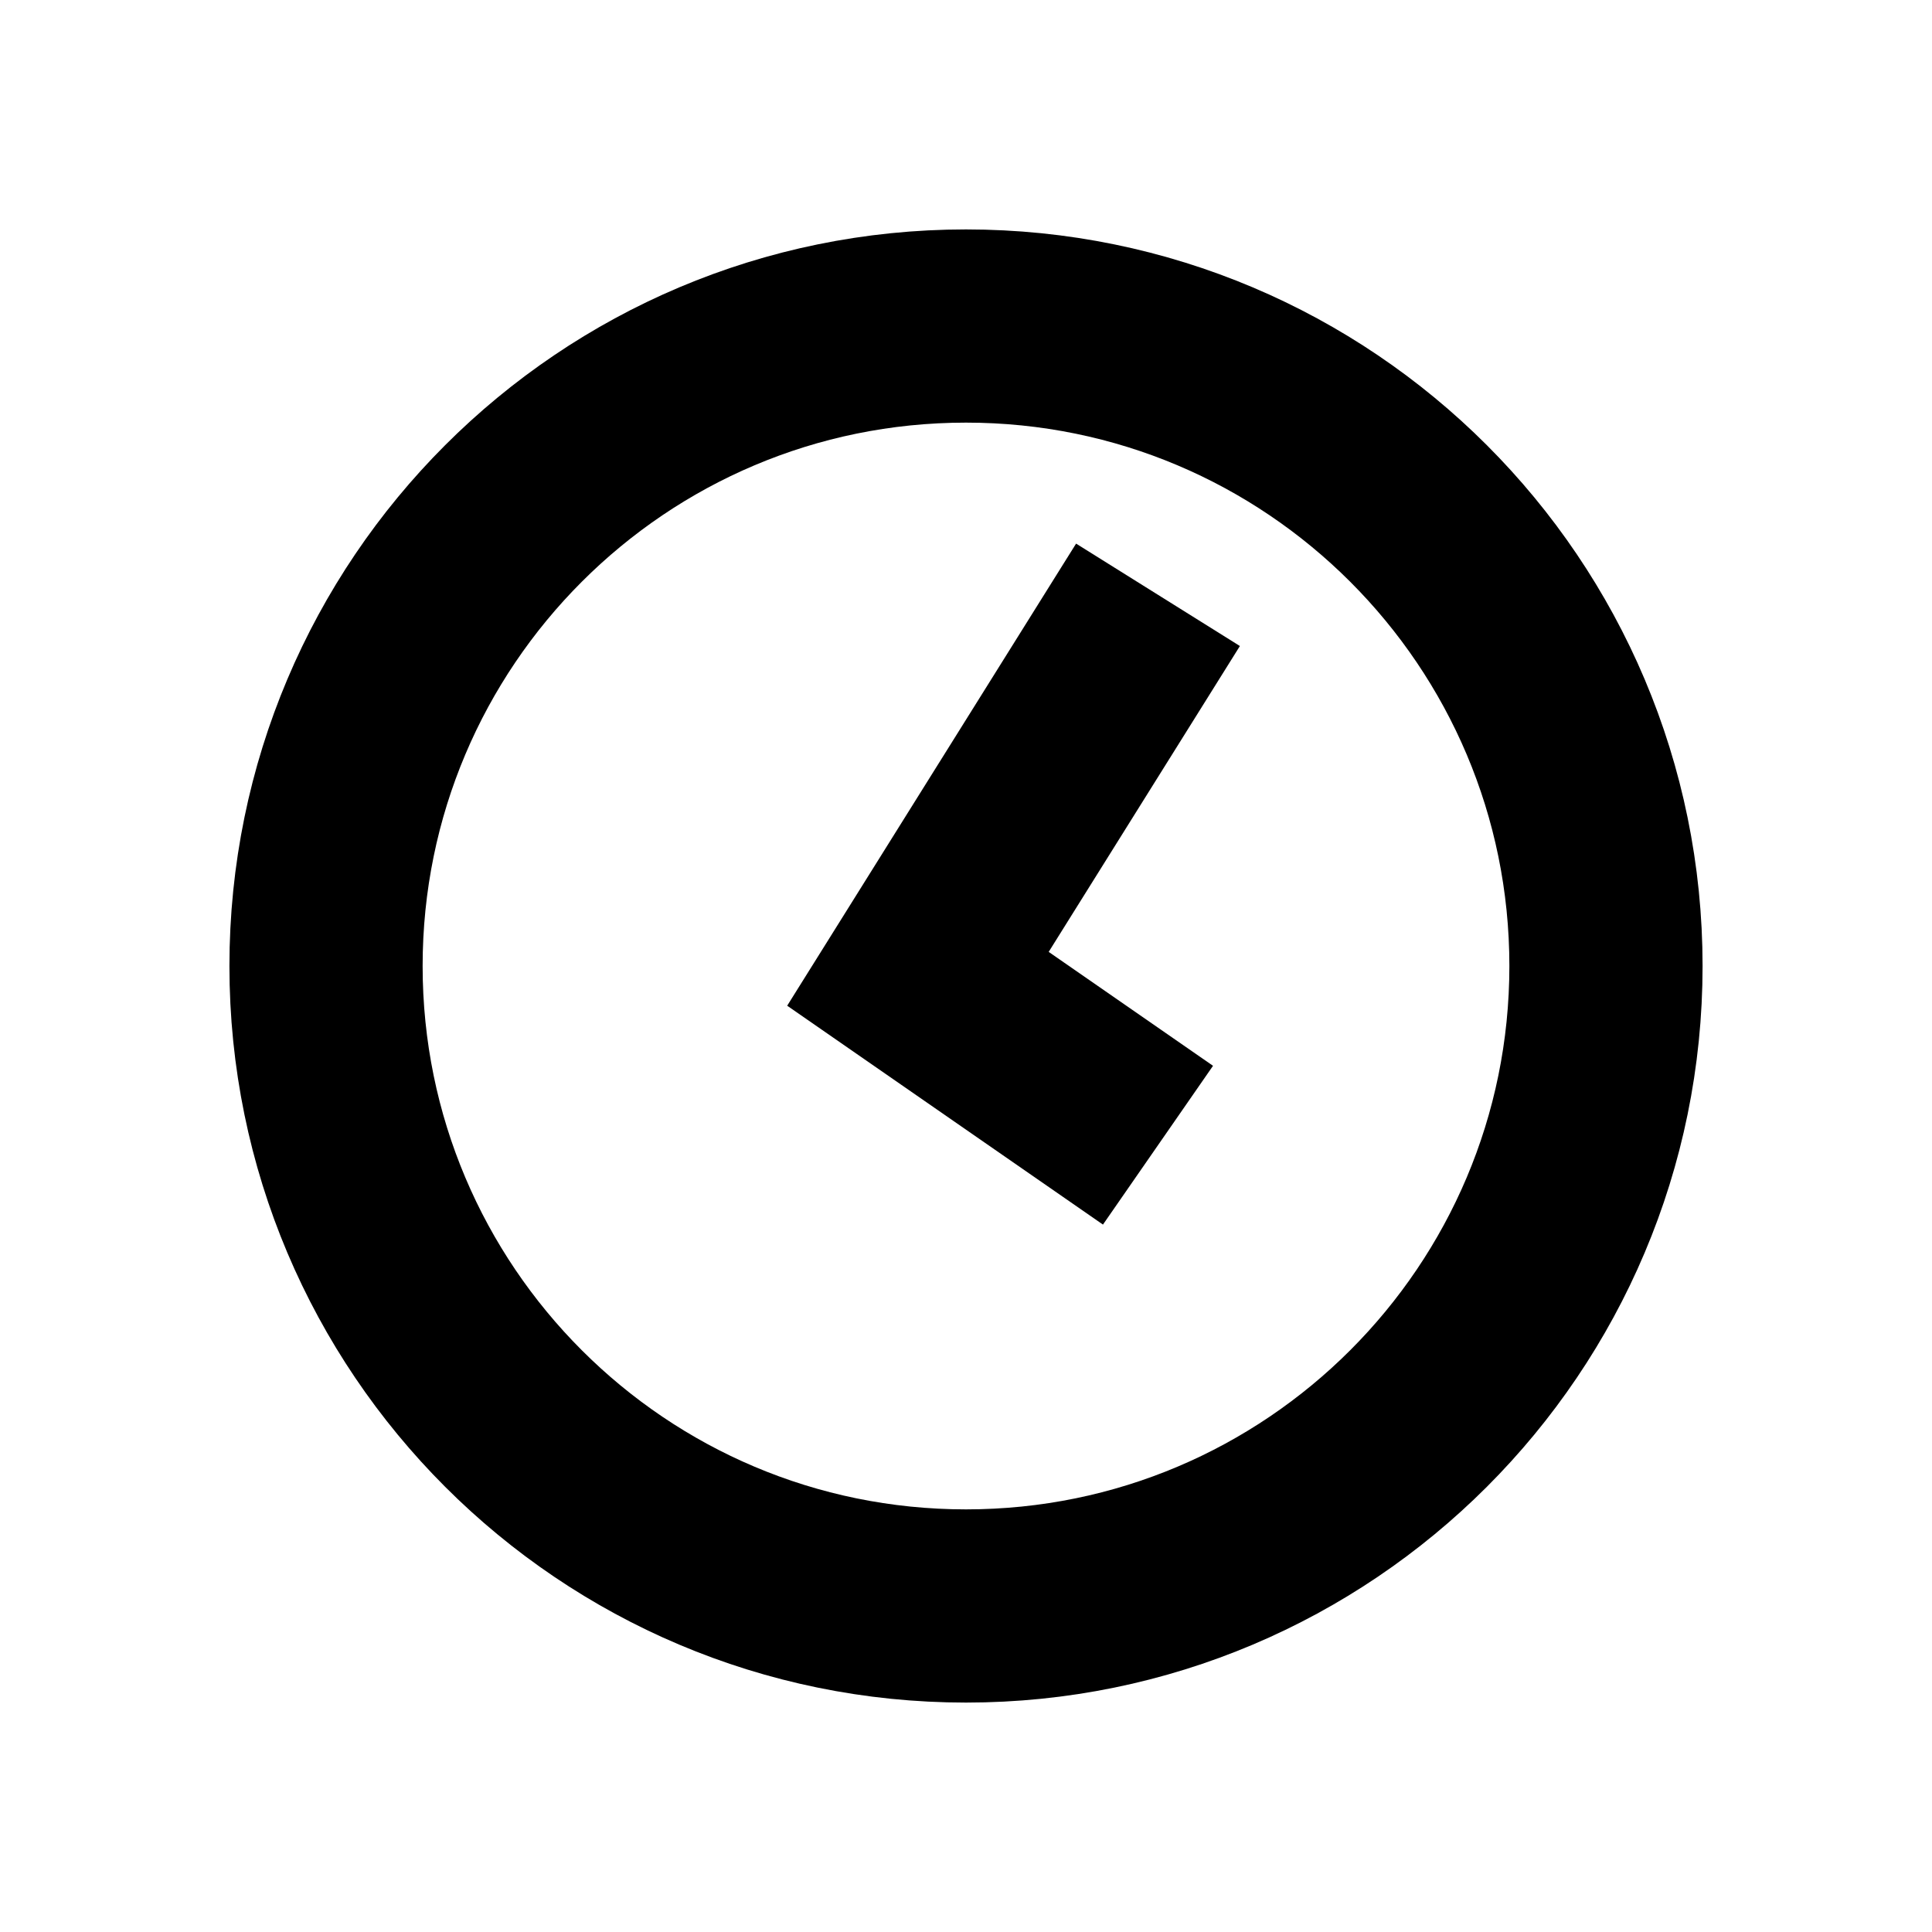
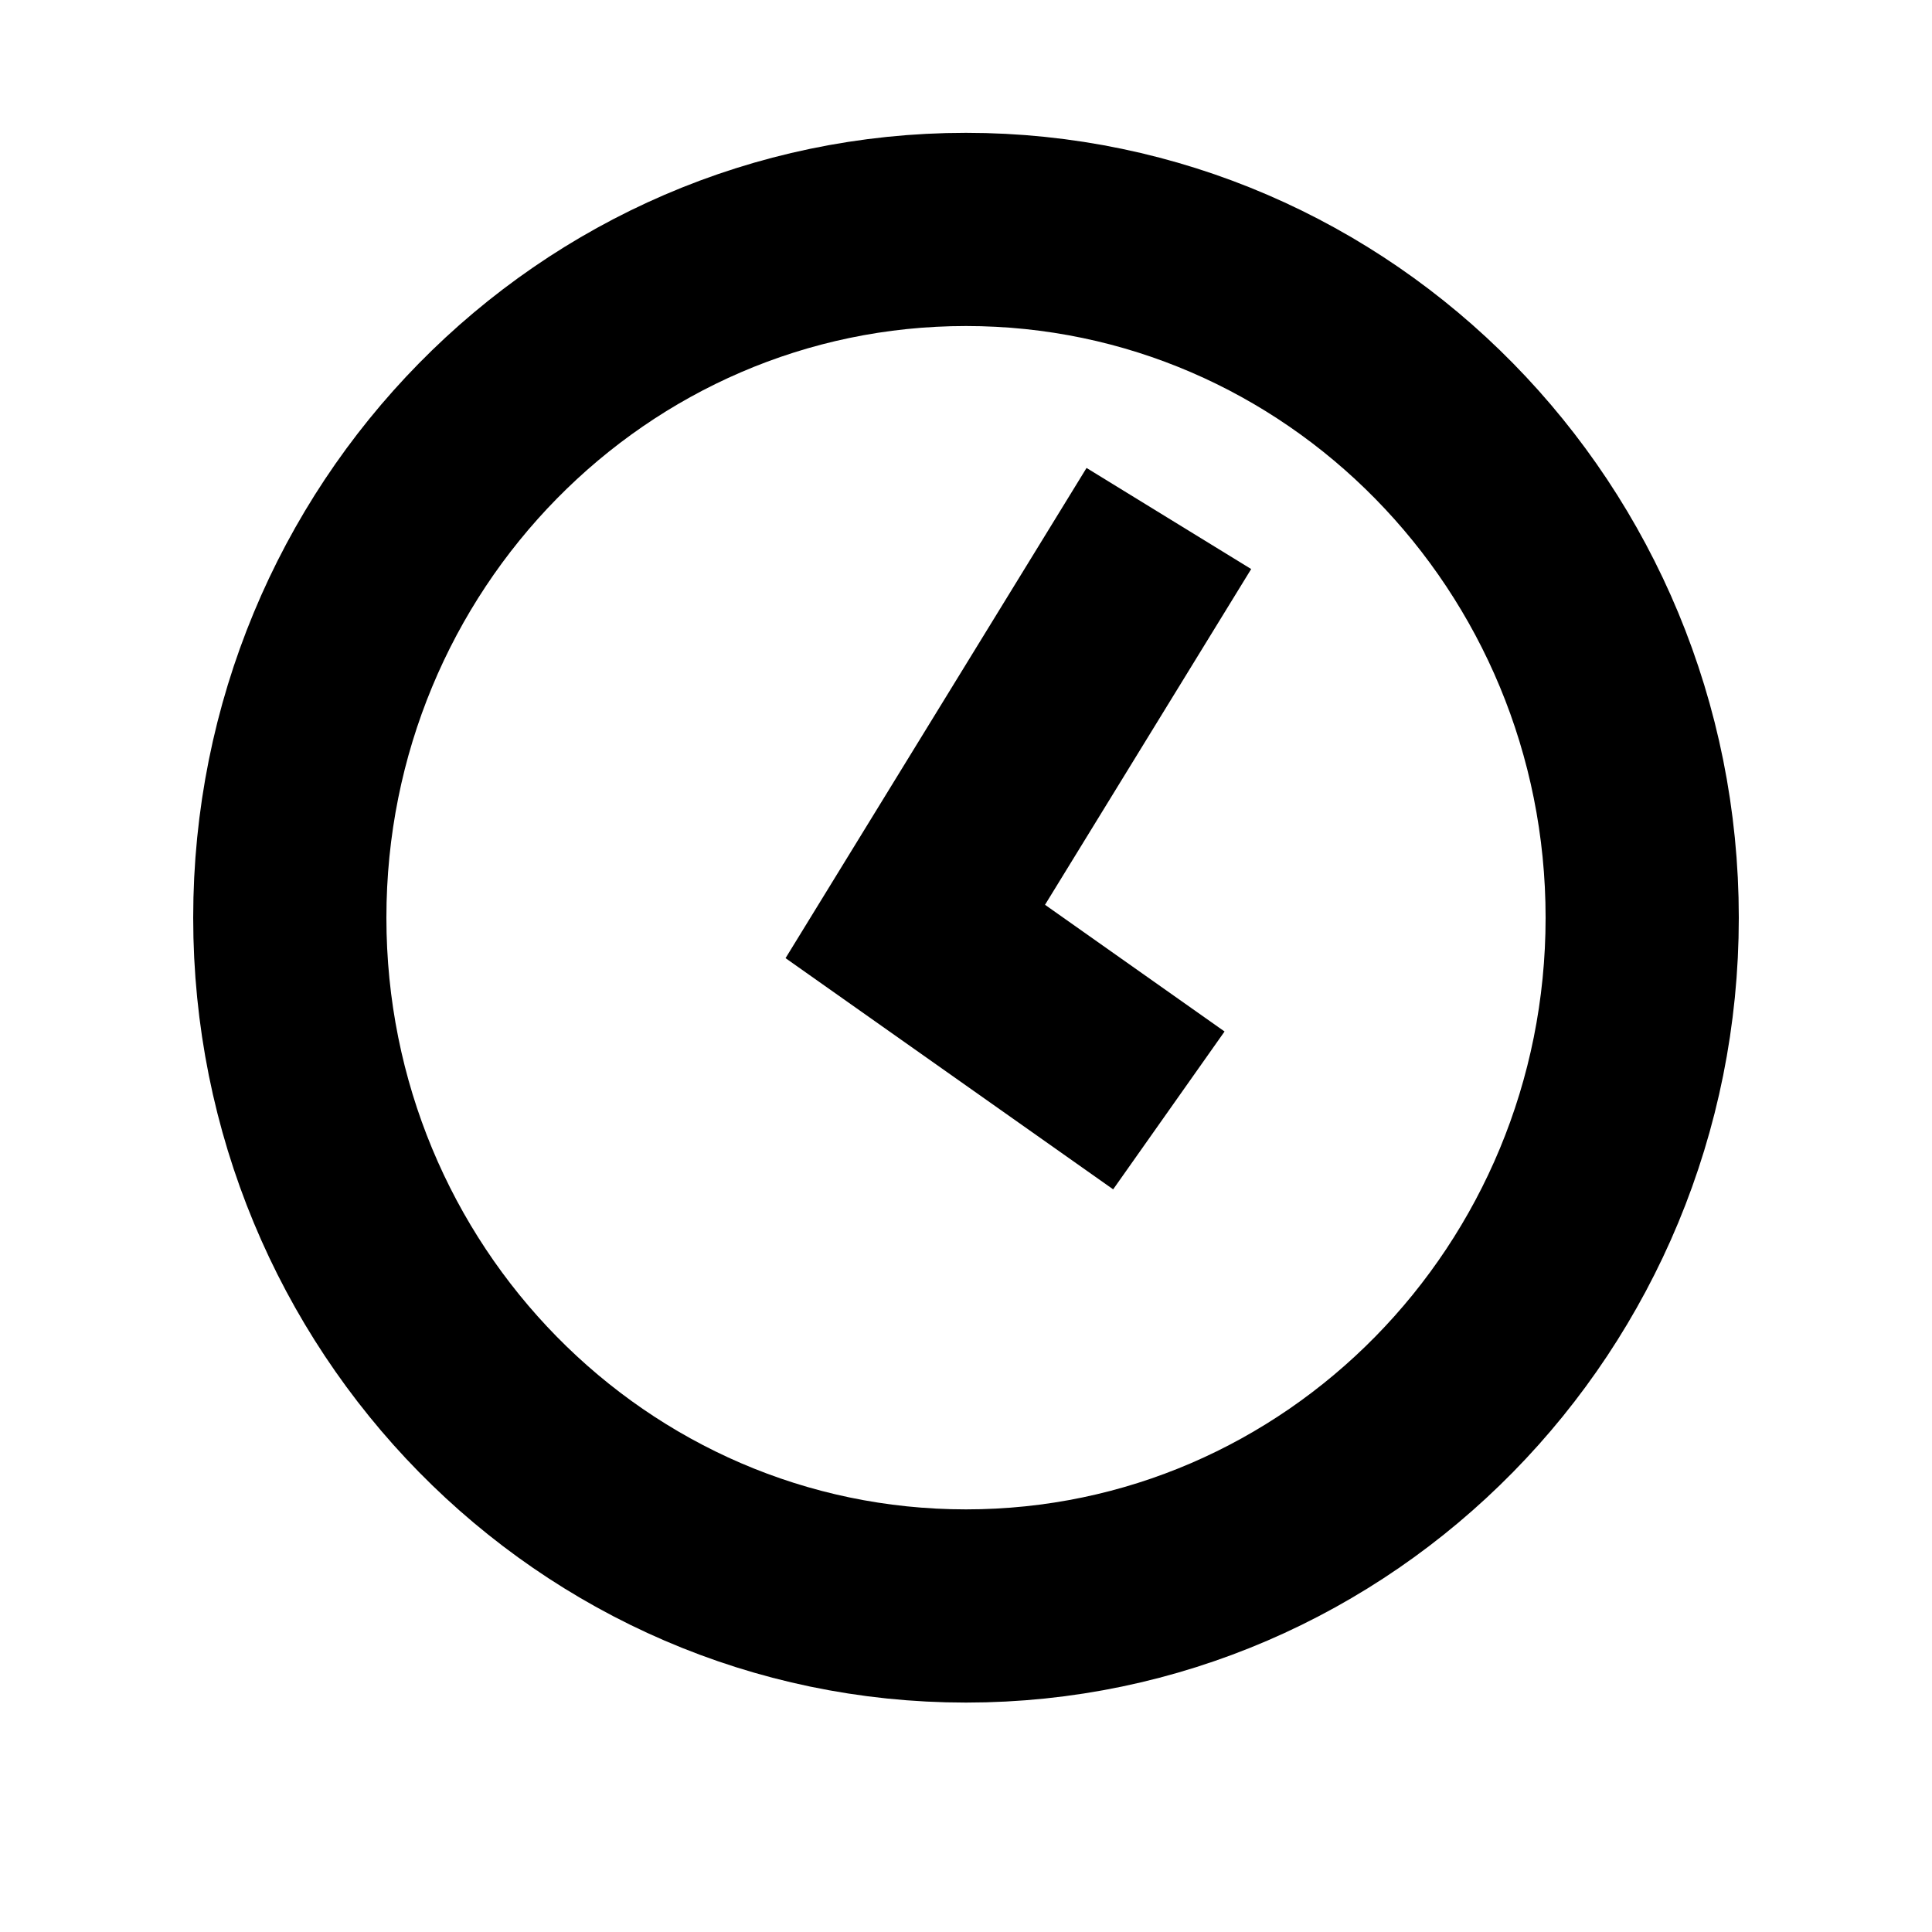
<svg xmlns="http://www.w3.org/2000/svg" id="Layer_3" viewBox="0 0 80 80">
  <defs>
    <style>.cls-1{fill:none;stroke:#000;stroke-miterlimit:10;stroke-width:8px;}</style>
  </defs>
-   <circle class="cls-1" cx="40" cy="40" r="26.5" />
-   <polyline class="cls-1" points="47.95 24.63 38.01 40.53 47.95 47.42" />
+   <ellipse class="cls-1" cx="40" cy="38" rx="28" ry="28.5" />
+   <polyline class="cls-1" points="48.4 21.47 37.9 38.57 48.4 45.98" />
</svg>
